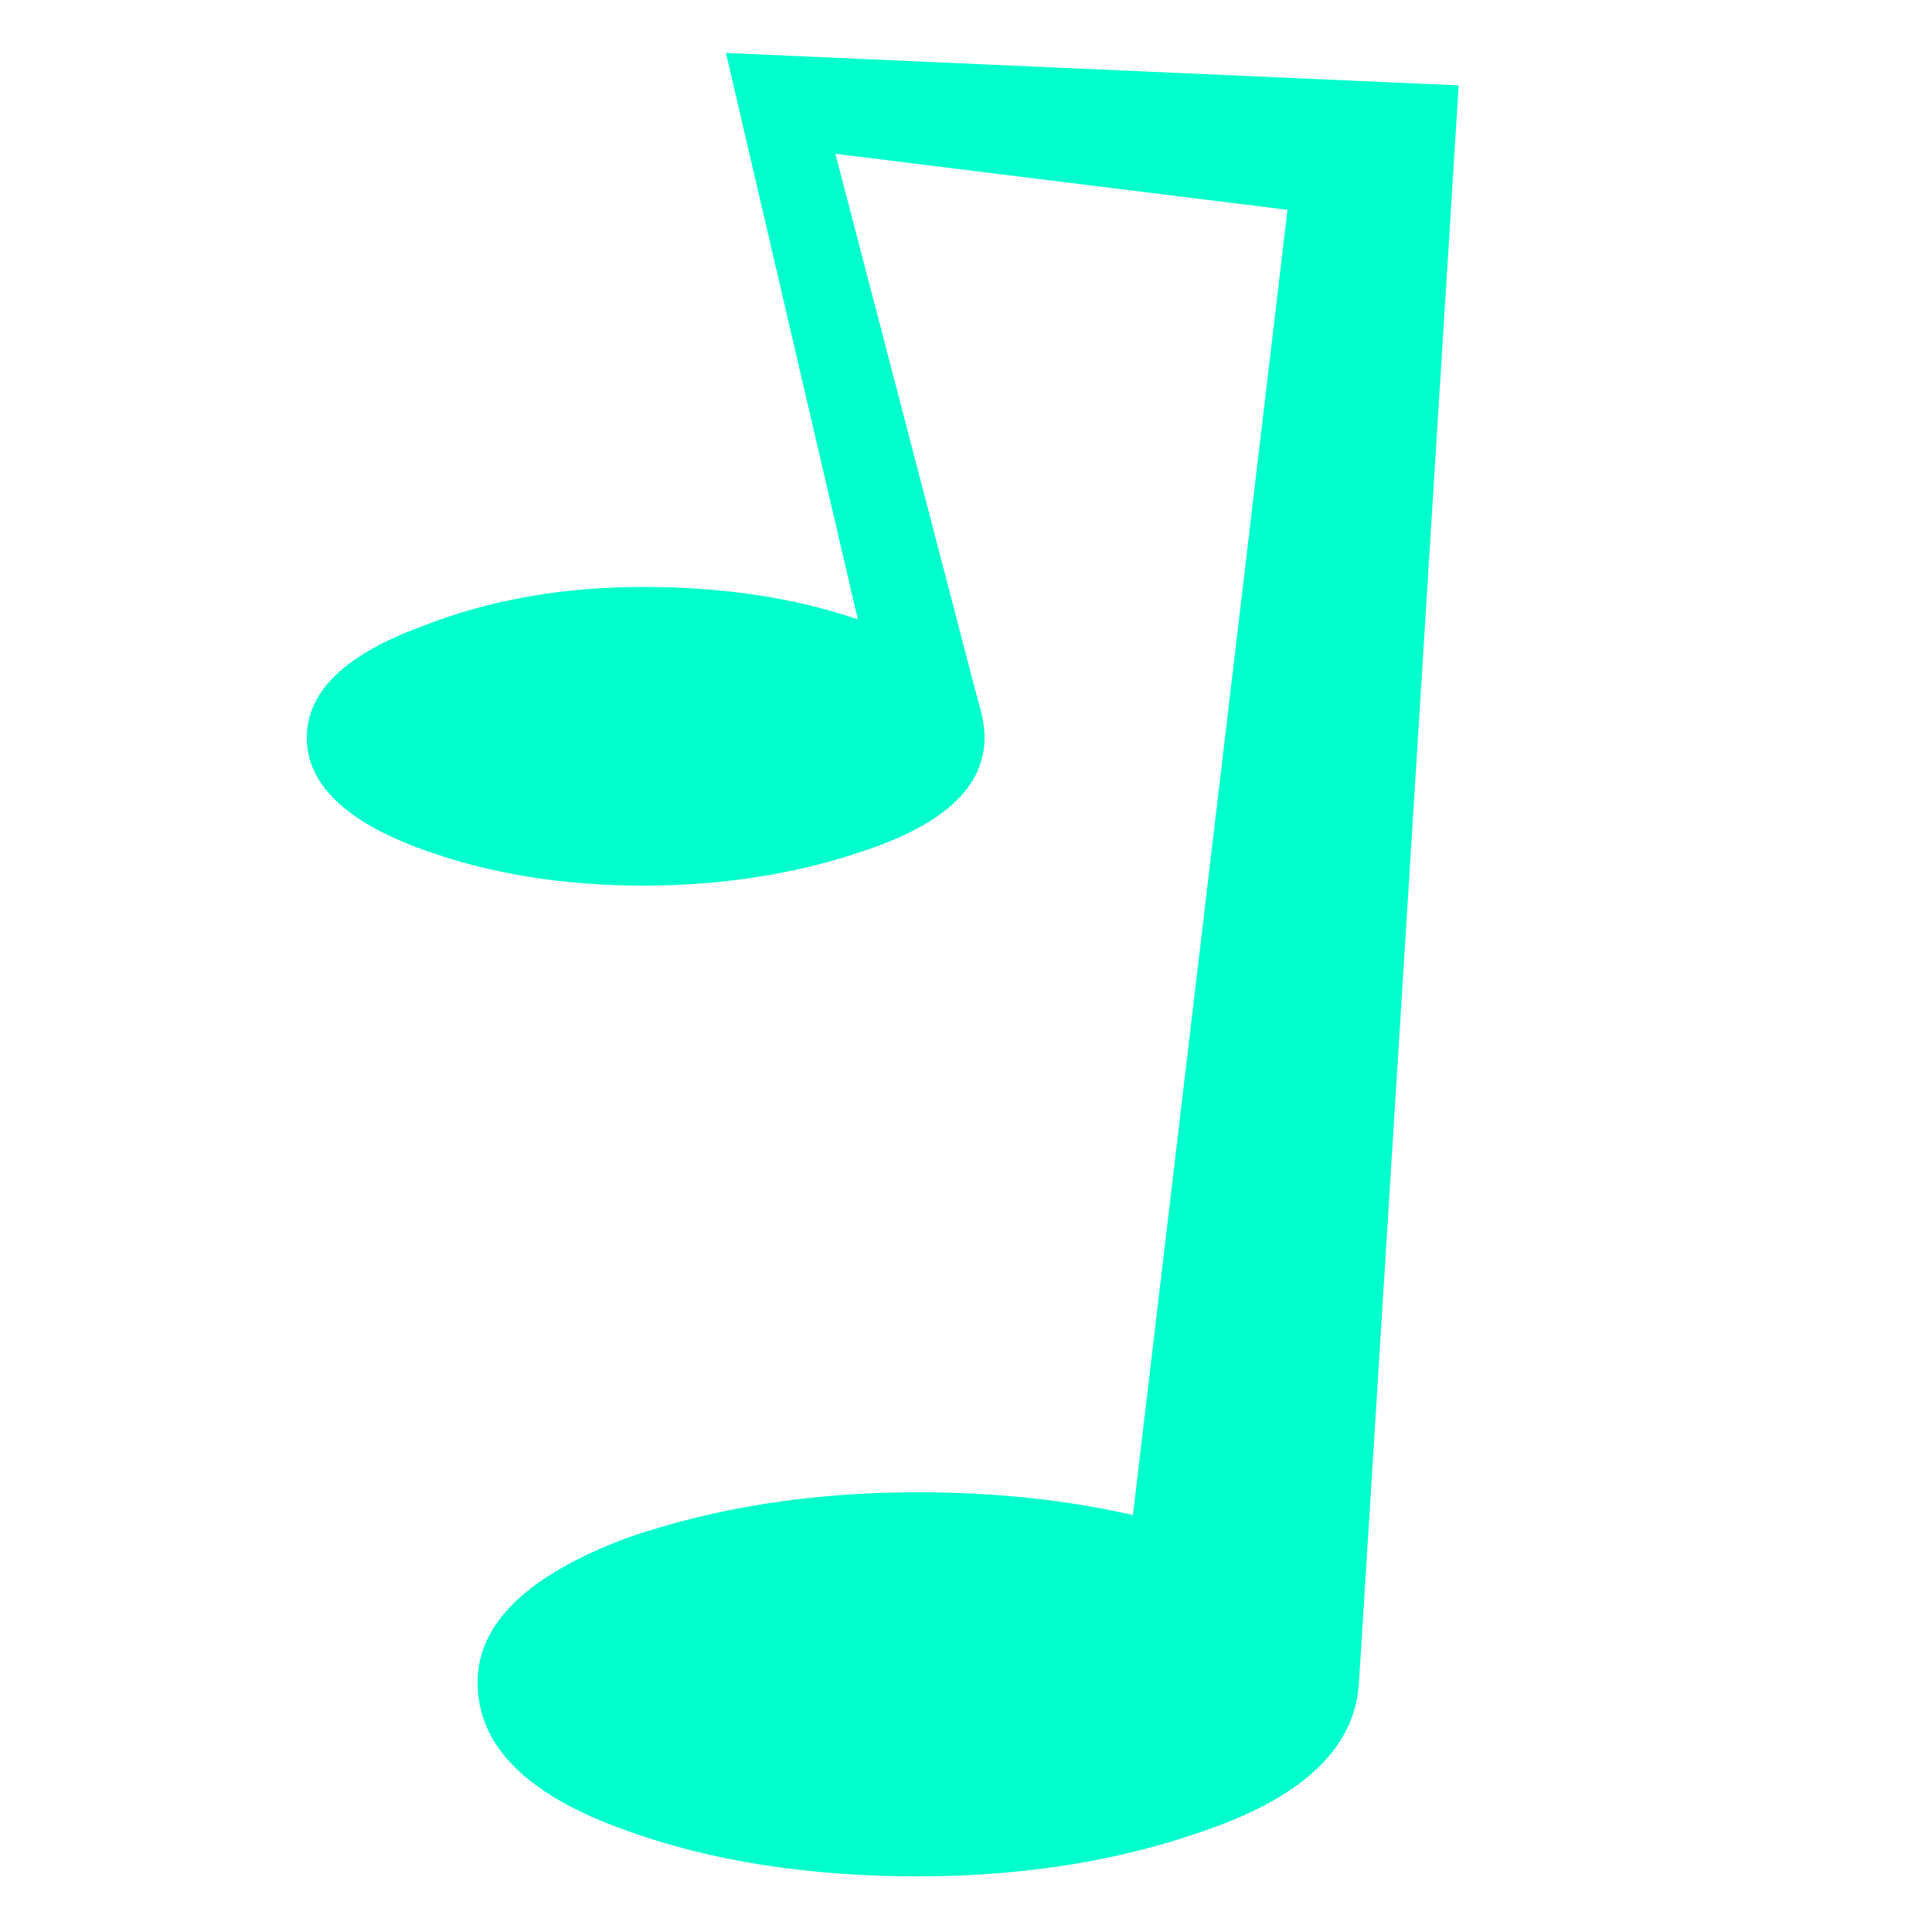
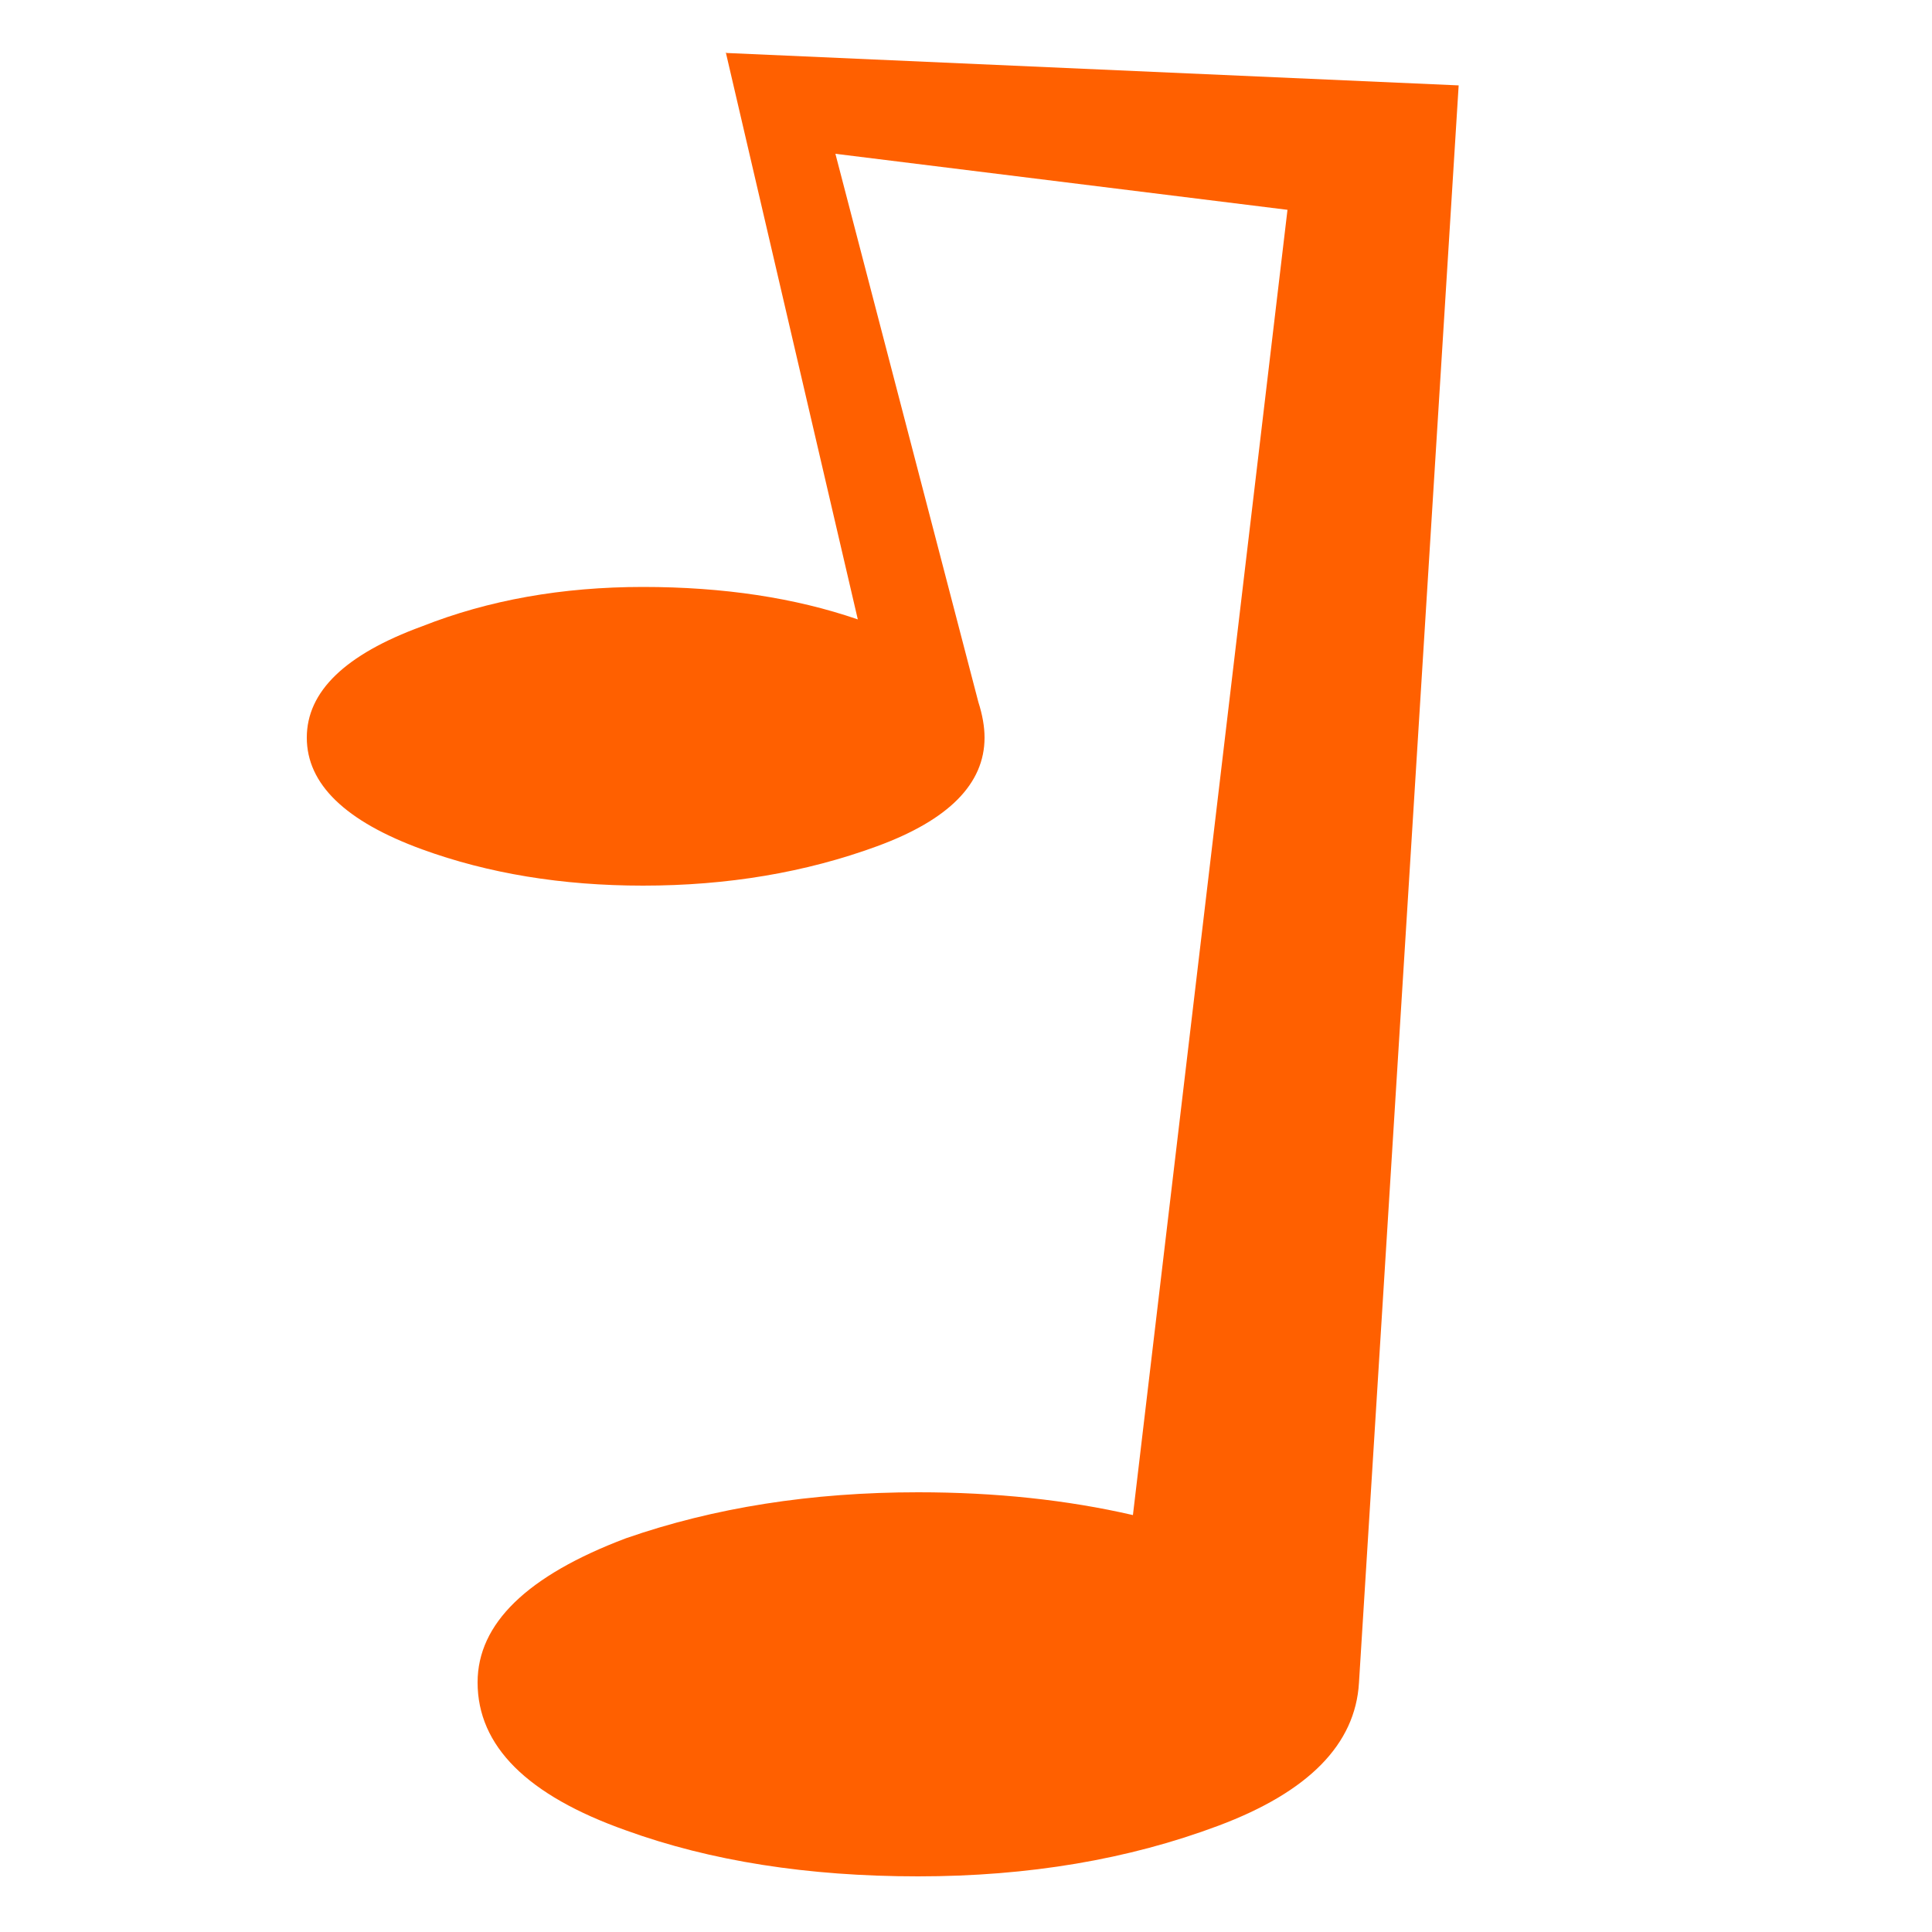
<svg xmlns="http://www.w3.org/2000/svg" width="50px" height="50px" viewBox="0 0 50 50" version="1.1">
-   <path d="M18.78 1.34l3.42 14.69q-2.44-0.84-5.56-0.84q-3.14 0-5.72 1.02q-2.98 1.09-2.98 2.88q0 1.8 2.98 2.89q2.58 0.94 5.72 0.94q3.28 0 6.06-1.02q2.78-1.02 2.78-2.81q0-0.42-0.16-0.92l-3.7-14.19l11.7 1.45l-4 33.78q-2.56-0.59-5.56-0.59q-4.14 0-7.56 1.19q-3.84 1.45-3.84 3.73q0 2.47 3.84 3.83q3.28 1.19 7.56 1.19q4.28 0 7.77-1.31q3.5-1.31 3.64-3.7l2.58-41.34l-18.97-0.84Z" fill="rgb(0,255,204)" />
+   <path d="M18.78 1.34l3.42 14.69q-2.44-0.84-5.56-0.84q-3.14 0-5.72 1.02q-2.98 1.09-2.98 2.88q0 1.8 2.98 2.89q2.58 0.94 5.72 0.94q3.28 0 6.06-1.02q2.78-1.02 2.78-2.81q0-0.42-0.16-0.92l-3.7-14.19l11.7 1.45l-4 33.78q-2.56-0.59-5.56-0.59q-4.14 0-7.56 1.19q-3.84 1.45-3.84 3.73q0 2.47 3.84 3.83q3.28 1.19 7.56 1.19q4.28 0 7.77-1.31q3.5-1.31 3.64-3.7l2.58-41.34l-18.97-0.84Z" fill="rgb(255,96,0)" />
</svg>
